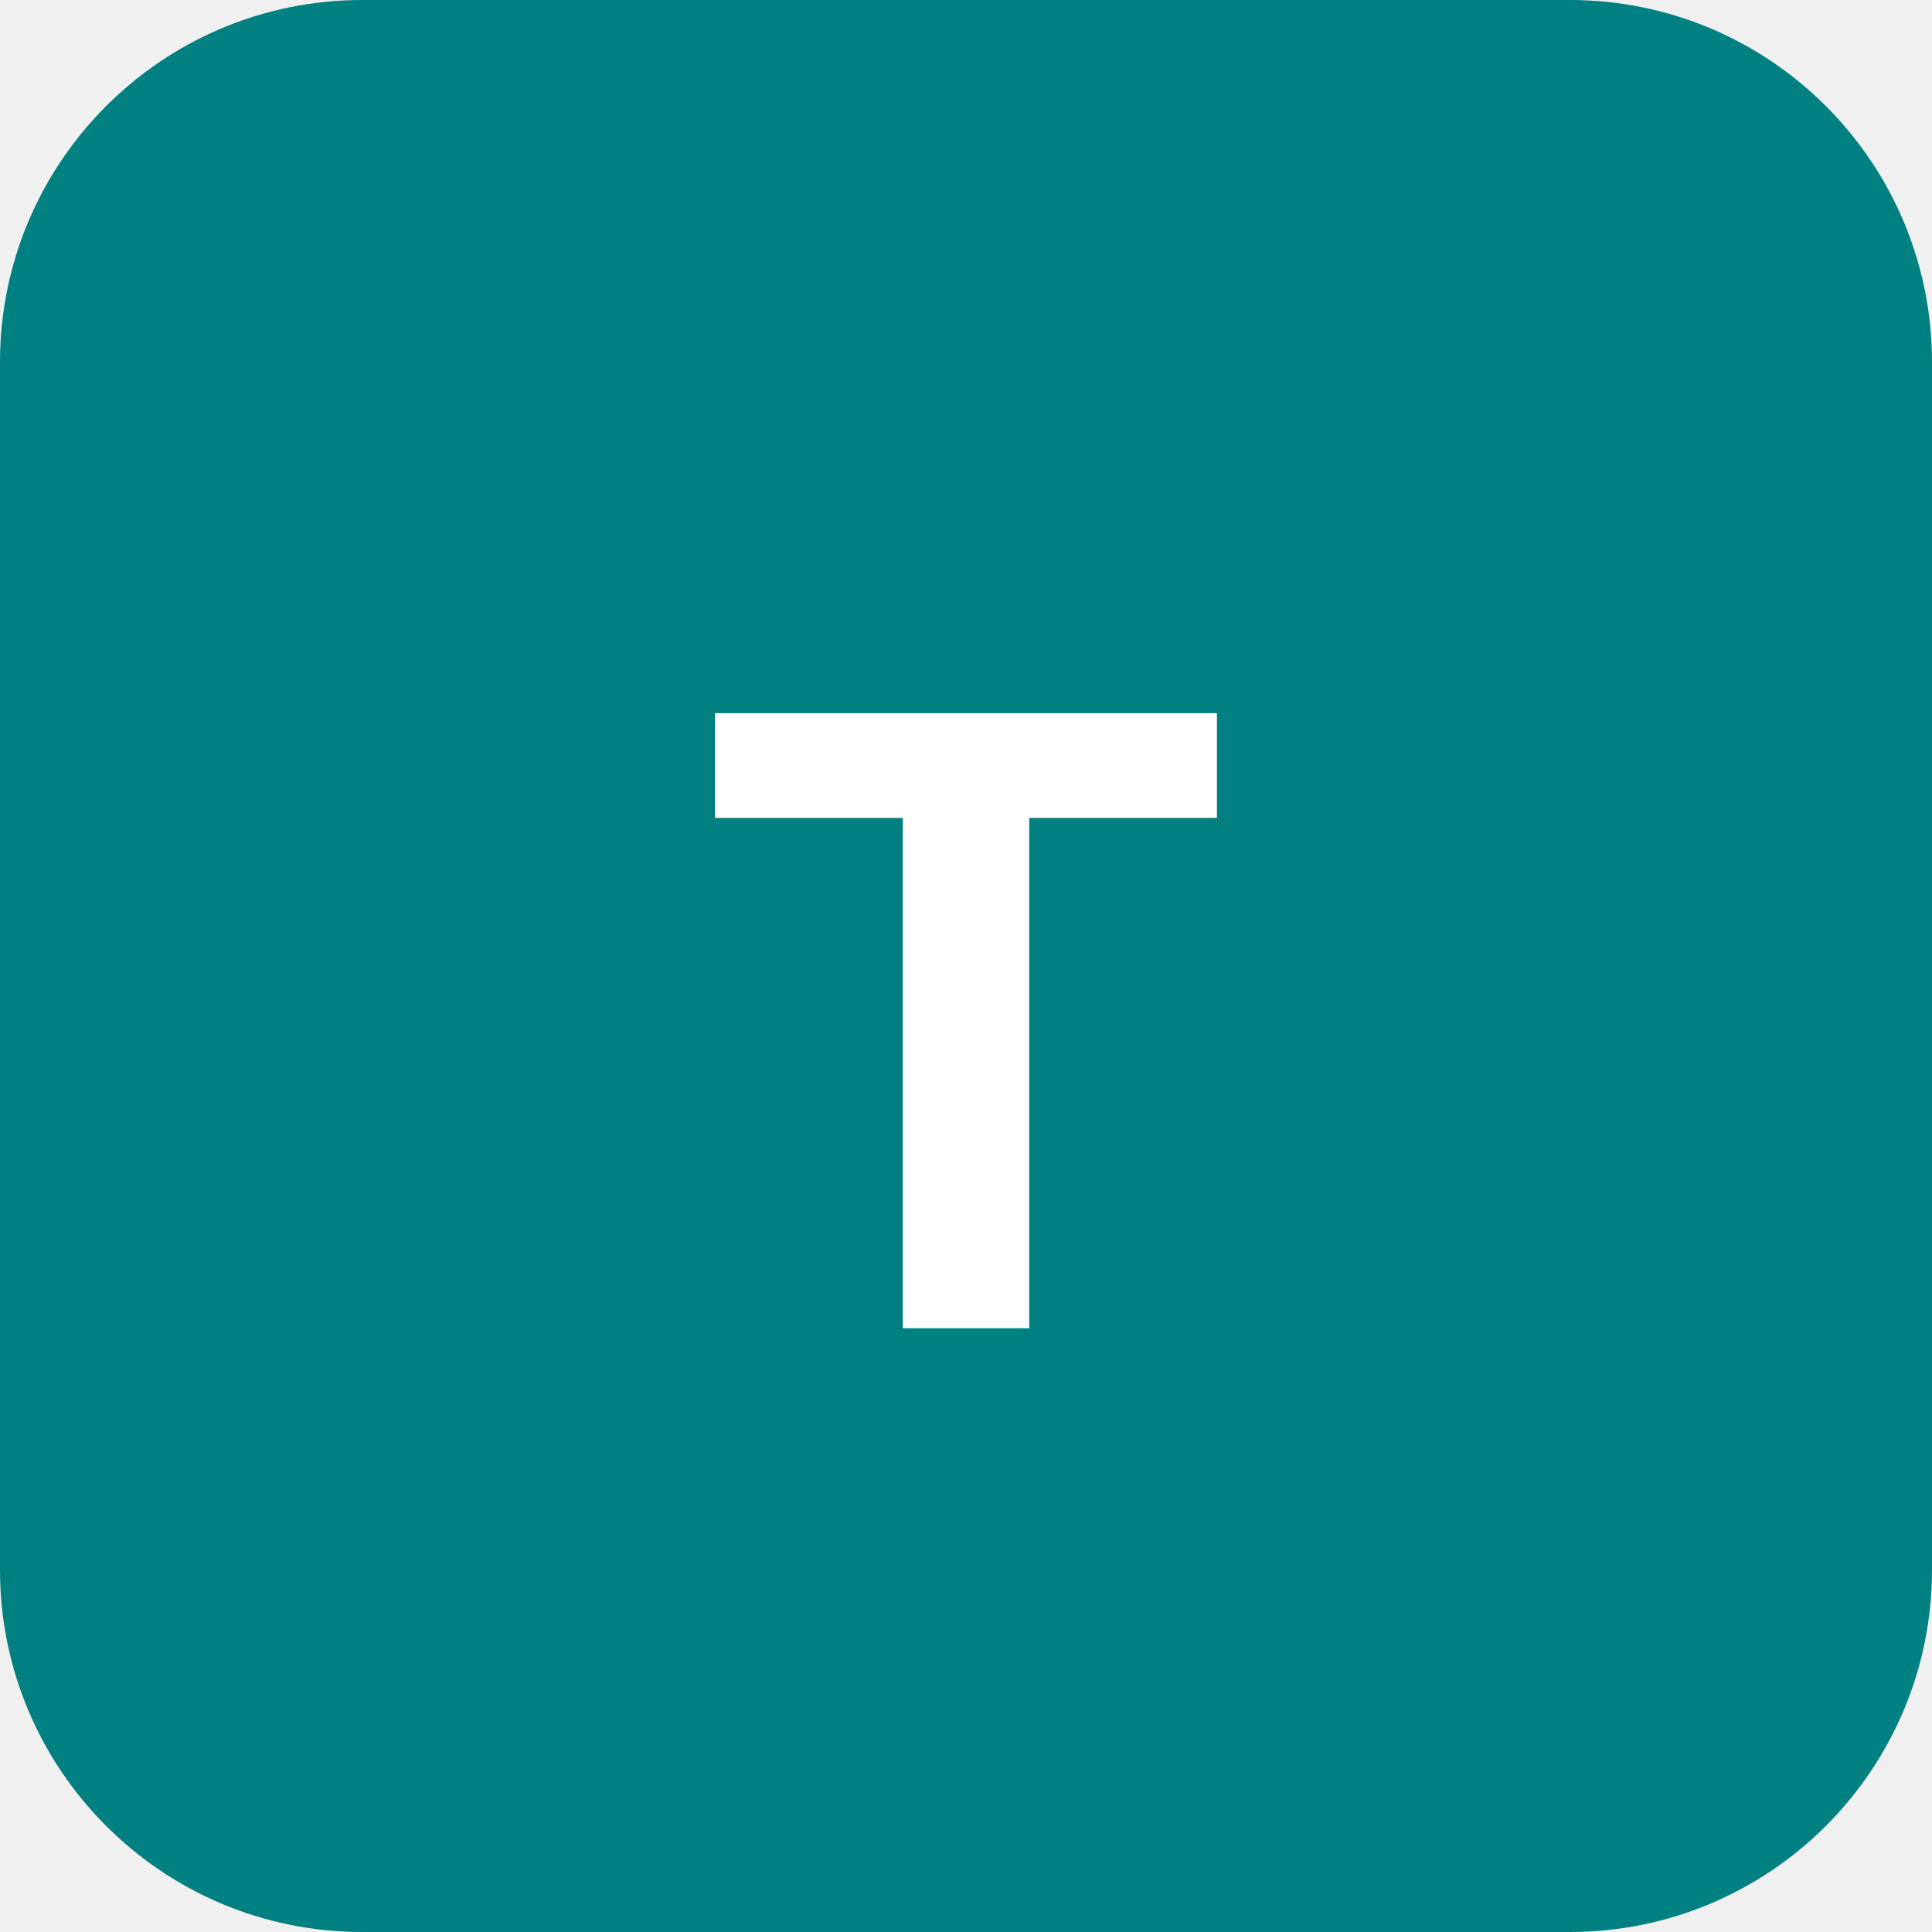
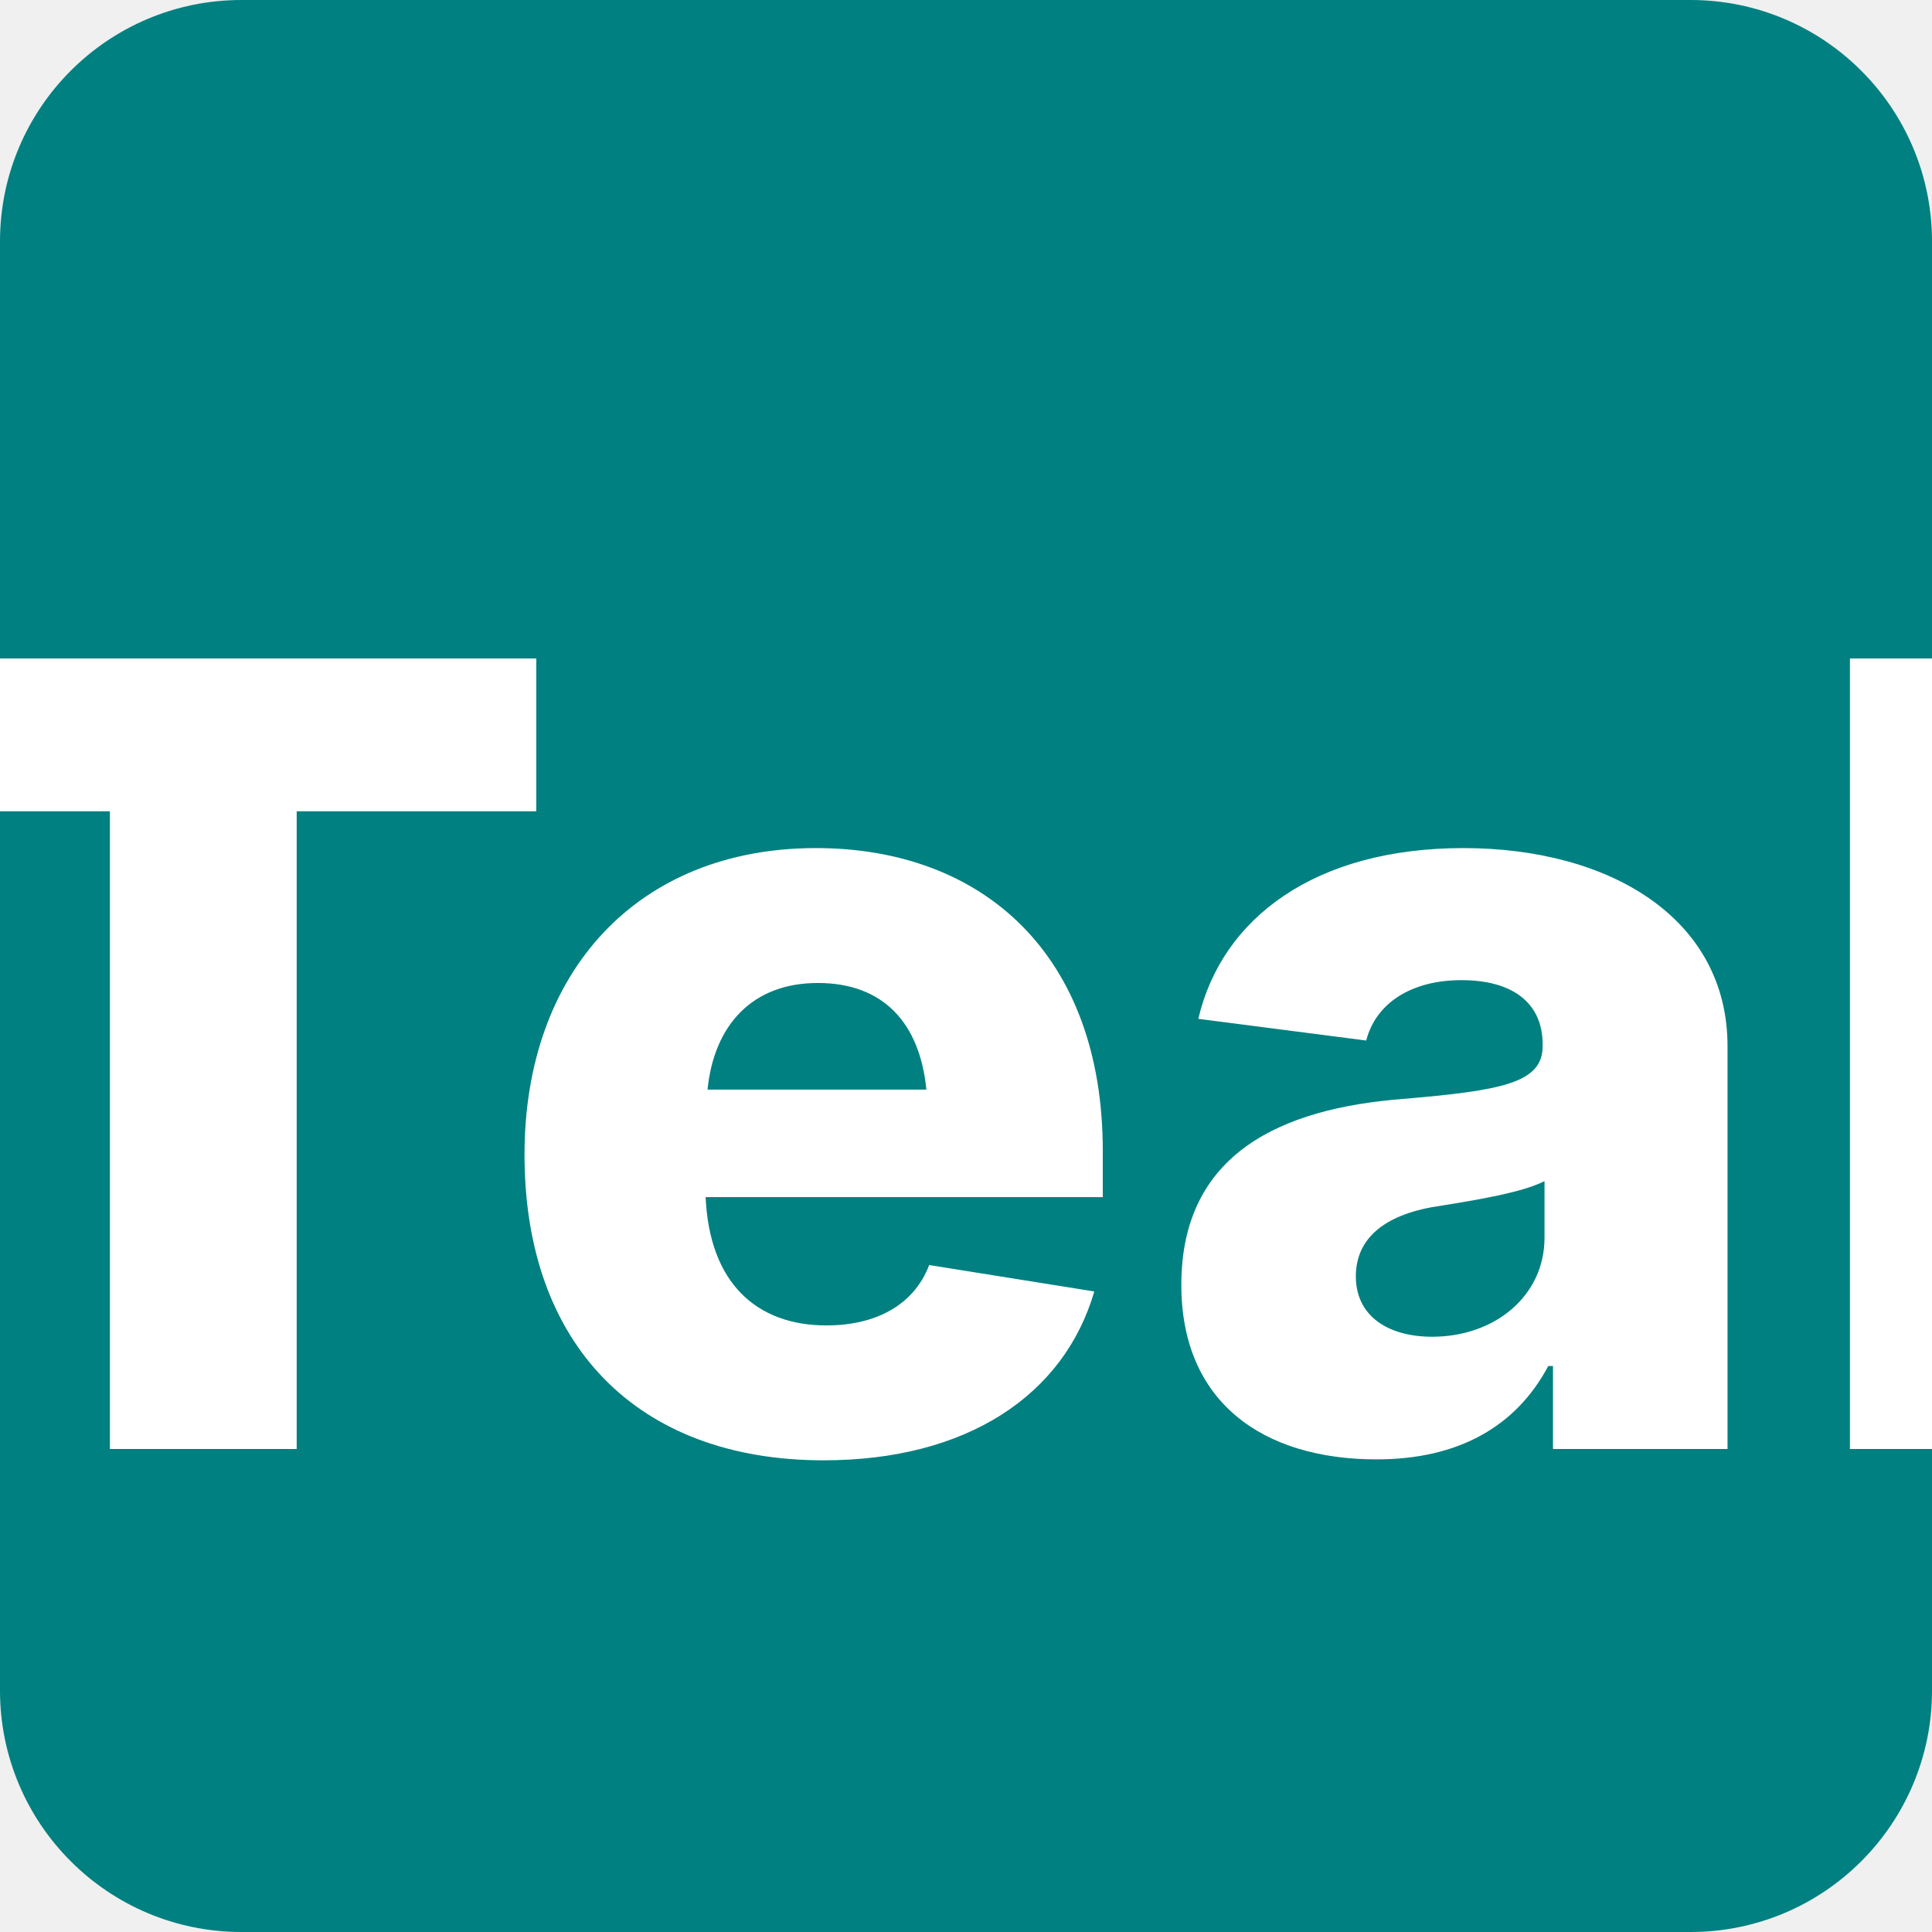
<svg xmlns="http://www.w3.org/2000/svg" width="32" height="32" viewBox="0 0 32 32" fill="none">
-   <rect width="32" height="32" rx="6" fill="#008080" />
-   <text x="16" y="22" font-family="Inter, Arial, sans-serif" font-size="14" font-weight="700" text-anchor="middle" fill="white">T</text>
+   <rect width="32" height="32" rx="4" fill="#008080" />
+   <text x="16" y="24" font-family="Inter, Arial, sans-serif" font-size="18" font-weight="800" text-anchor="middle" fill="white">Teal</text>
</svg>
